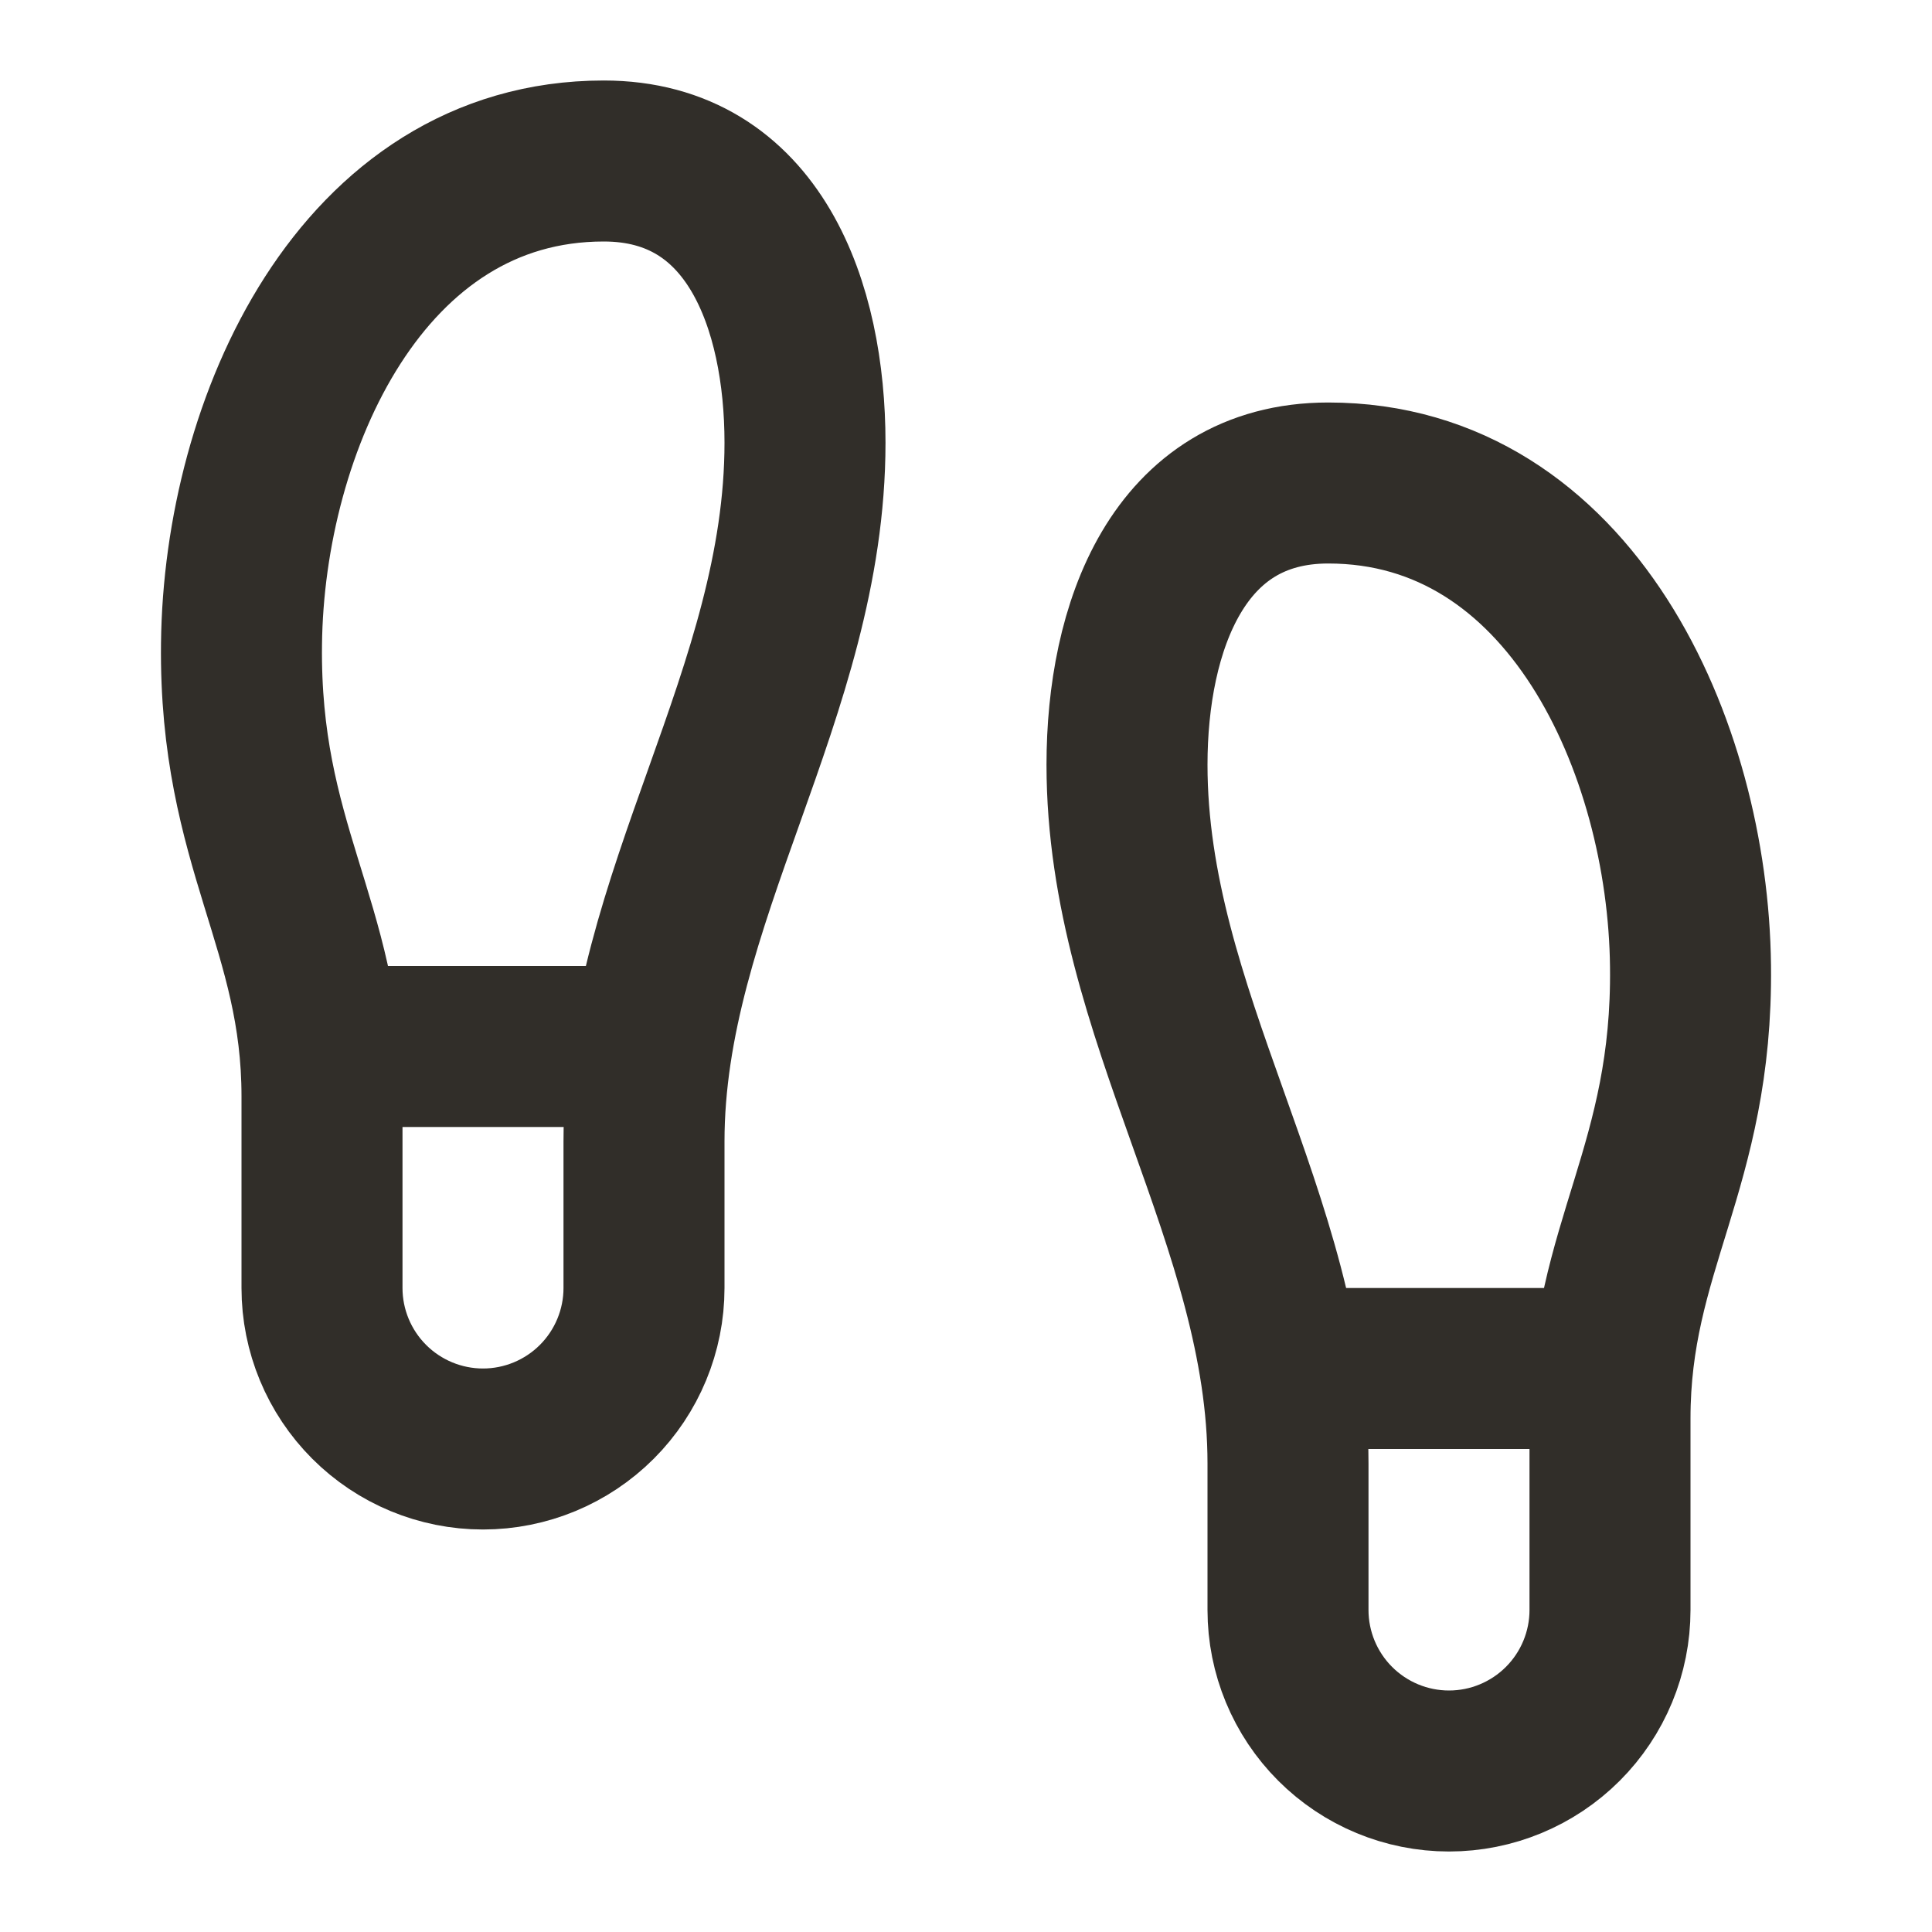
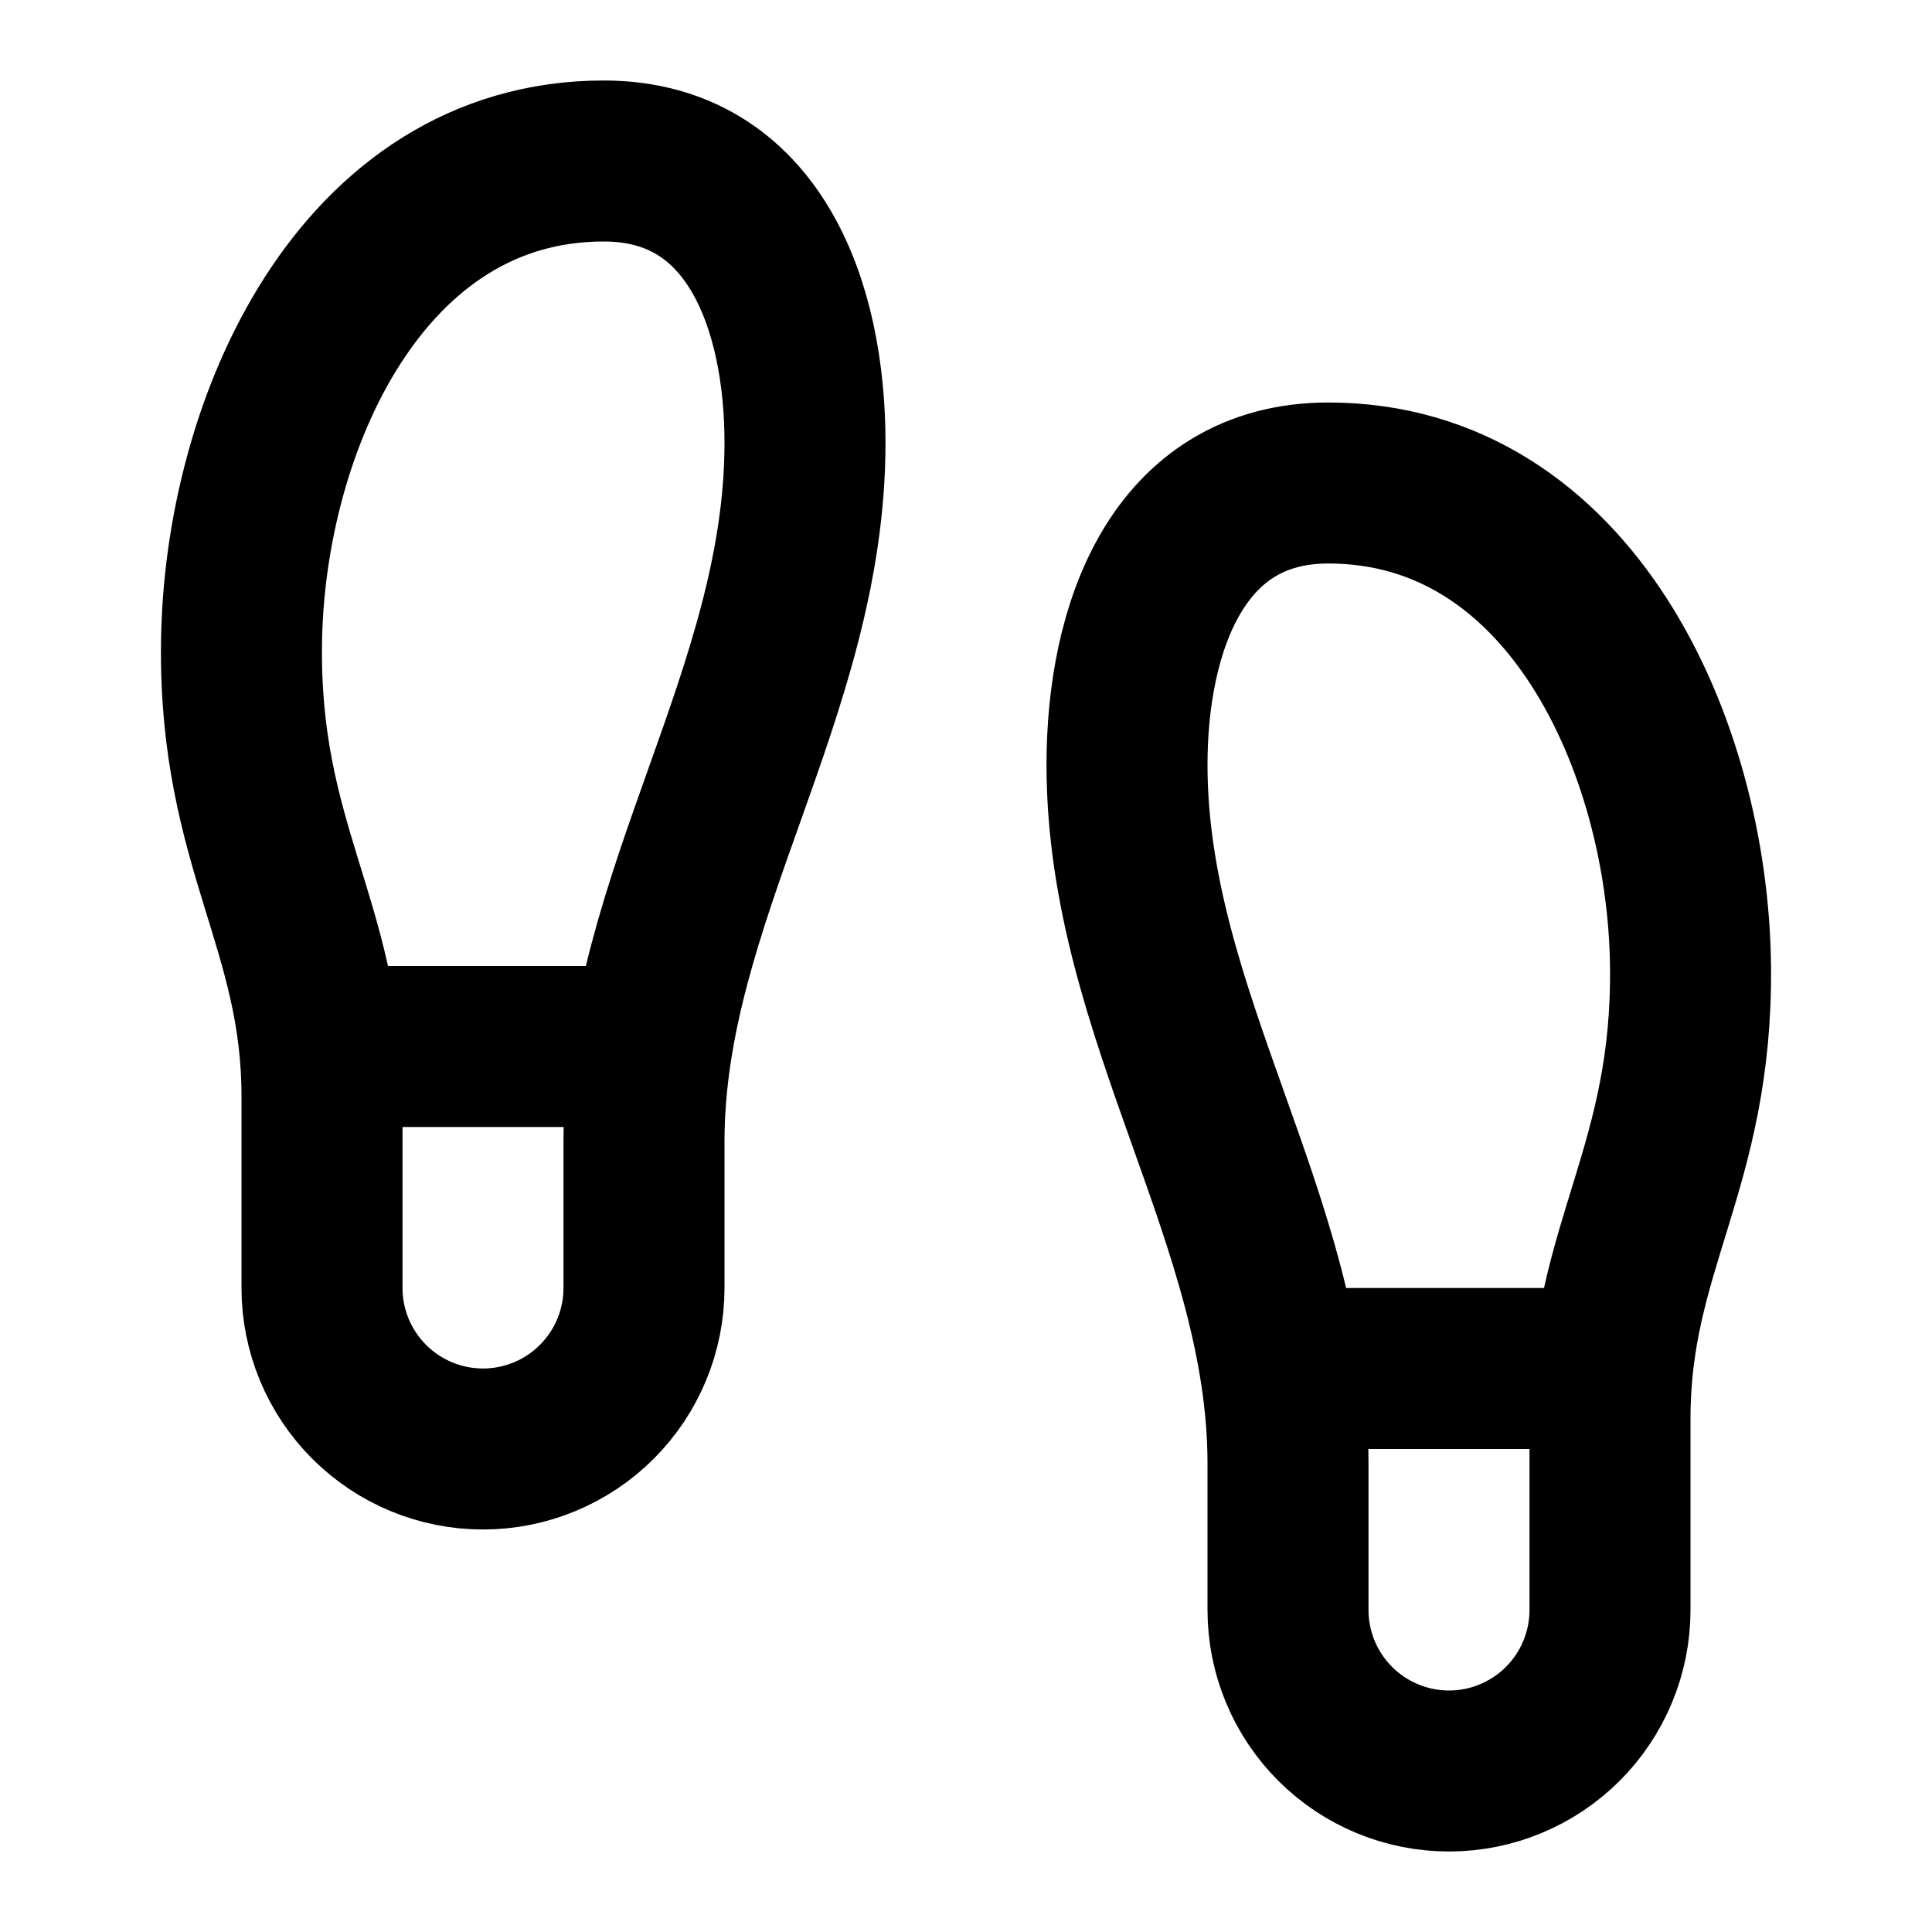
<svg xmlns="http://www.w3.org/2000/svg" width="24" height="24" viewBox="0 0 24 24" fill="none">
-   <path d="M4 16V13.62C4 11.5 2.97 10.5 3 8C3.03 5.28 4.49 2 7.5 2C9.37 2 10 3.8 10 5.5C10 8.61 8 11.16 8 14.18V16C8 16.53 7.789 17.039 7.414 17.414C7.039 17.789 6.53 18 6 18C5.47 18 4.961 17.789 4.586 17.414C4.211 17.039 4 16.53 4 16Z" stroke="#312E29" stroke-width="2" stroke-linecap="round" stroke-linejoin="round" />
-   <path d="M20 20V17.62C20 15.5 21.03 14.5 21 12C20.97 9.28 19.51 6 16.5 6C14.63 6 14 7.8 14 9.5C14 12.61 16 15.16 16 18.18V20C16 20.53 16.211 21.039 16.586 21.414C16.961 21.789 17.47 22 18 22C18.53 22 19.039 21.789 19.414 21.414C19.789 21.039 20 20.53 20 20Z" stroke="#312E29" stroke-width="2" stroke-linecap="round" stroke-linejoin="round" />
-   <path d="M16 17H20" stroke="#312E29" stroke-width="2" stroke-linecap="round" stroke-linejoin="round" />
-   <path d="M4 13H8" stroke="#312E29" stroke-width="2" stroke-linecap="round" stroke-linejoin="round" />
+   <path d="M4 16V13.62C4 11.5 2.97 10.5 3 8C3.03 5.28 4.49 2 7.5 2C9.37 2 10 3.8 10 5.5C10 8.61 8 11.16 8 14.18V16C8 16.53 7.789 17.039 7.414 17.414C7.039 17.789 6.53 18 6 18C5.47 18 4.961 17.789 4.586 17.414C4.211 17.039 4 16.53 4 16Z" stroke="currentColor" stroke-width="2" stroke-linecap="round" stroke-linejoin="round" />
+   <path d="M20 20V17.62C20 15.5 21.03 14.5 21 12C20.97 9.28 19.51 6 16.5 6C14.63 6 14 7.8 14 9.5C14 12.61 16 15.16 16 18.18V20C16 20.53 16.211 21.039 16.586 21.414C16.961 21.789 17.47 22 18 22C18.53 22 19.039 21.789 19.414 21.414C19.789 21.039 20 20.53 20 20Z" stroke="currentColor" stroke-width="2" stroke-linecap="round" stroke-linejoin="round" />
+   <path d="M16 17H20" stroke="currentColor" stroke-width="2" stroke-linecap="round" stroke-linejoin="round" />
+   <path d="M4 13H8" stroke="currentColor" stroke-width="2" stroke-linecap="round" stroke-linejoin="round" />
</svg>
